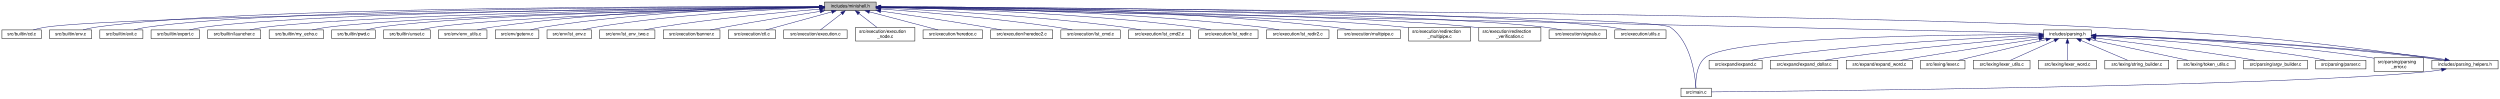
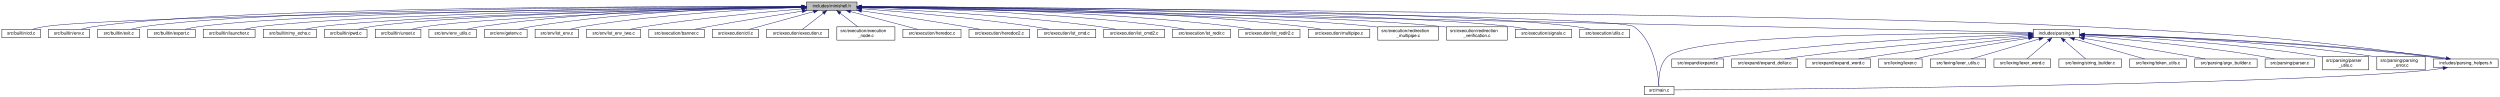
- <svg xmlns="http://www.w3.org/2000/svg" xmlns:xlink="http://www.w3.org/1999/xlink" width="5515pt" height="218pt" viewBox="0.00 0.00 5514.50 218.00">
+ <svg xmlns="http://www.w3.org/2000/svg" xmlns:xlink="http://www.w3.org/1999/xlink" width="5638pt" height="218pt" viewBox="0.00 0.00 5637.50 218.00">
  <g id="graph0" class="graph" transform="scale(1 1) rotate(0) translate(4 214)">
    <g id="node1" class="node">
      <g id="a_node1">
        <a xlink:title=" ">
          <polygon fill="#bfbfbf" stroke="black" points="1814.5,-190.5 1814.5,-209.5 1928.5,-209.5 1928.5,-190.5 1814.5,-190.5" />
          <text text-anchor="middle" x="1871.5" y="-197.5" font-family="Helvetica,sans-Serif" font-size="10.00">includes/minishell.h</text>
        </a>
      </g>
    </g>
    <g id="node2" class="node">
      <g id="a_node2">
        <a xlink:href="cd_8c.html" target="_top" xlink:title=" ">
          <polygon fill="none" stroke="black" points="0,-129 0,-148 87,-148 87,-129 0,-129" />
          <text text-anchor="middle" x="43.5" y="-136" font-family="Helvetica,sans-Serif" font-size="10.00">src/builtin/cd.c</text>
        </a>
      </g>
    </g>
    <g id="edge1" class="edge">
      <path fill="none" stroke="midnightblue" d="M1804.08,-198.28C1500.33,-194.88 266.48,-179.6 95.5,-154 86.79,-152.7 77.46,-150.39 69.15,-148" />
      <polygon fill="midnightblue" stroke="midnightblue" points="1804.45,-201.78 1814.49,-198.39 1804.53,-194.78 1804.45,-201.78" />
    </g>
    <g id="node3" class="node">
      <g id="a_node3">
        <a xlink:href="env_8c.html" target="_top" xlink:title=" ">
          <polygon fill="none" stroke="black" points="105,-129 105,-148 198,-148 198,-129 105,-129" />
          <text text-anchor="middle" x="151.5" y="-136" font-family="Helvetica,sans-Serif" font-size="10.00">src/builtin/env.c</text>
        </a>
      </g>
    </g>
    <g id="edge2" class="edge">
      <path fill="none" stroke="midnightblue" d="M1804.05,-199.25C1533.01,-199.94 522.67,-199.33 206.5,-154 197.41,-152.7 187.67,-150.43 178.94,-148.06" />
      <polygon fill="midnightblue" stroke="midnightblue" points="1804.14,-202.75 1814.13,-199.22 1804.12,-195.75 1804.14,-202.75" />
    </g>
    <g id="node4" class="node">
      <g id="a_node4">
        <a xlink:href="exit_8c.html" target="_top" xlink:title=" ">
          <polygon fill="none" stroke="black" points="216,-129 216,-148 311,-148 311,-129 216,-129" />
          <text text-anchor="middle" x="263.5" y="-136" font-family="Helvetica,sans-Serif" font-size="10.00">src/builtin/exit.c</text>
        </a>
      </g>
    </g>
    <g id="edge3" class="edge">
      <path fill="none" stroke="midnightblue" d="M1804.38,-199.06C1545.62,-198.96 612.65,-195.66 319.5,-154 310.25,-152.69 300.33,-150.41 291.45,-148.05" />
      <polygon fill="midnightblue" stroke="midnightblue" points="1804.39,-202.56 1814.39,-199.06 1804.39,-195.56 1804.39,-202.56" />
    </g>
    <g id="node5" class="node">
      <g id="a_node5">
        <a xlink:href="export_8c.html" target="_top" xlink:title=" ">
          <polygon fill="none" stroke="black" points="329,-129 329,-148 436,-148 436,-129 329,-129" />
          <text text-anchor="middle" x="382.5" y="-136" font-family="Helvetica,sans-Serif" font-size="10.00">src/builtin/export.c</text>
        </a>
      </g>
    </g>
    <g id="edge4" class="edge">
      <path fill="none" stroke="midnightblue" d="M1804.19,-198.65C1558.78,-197.08 712.36,-189.19 444.5,-154 434.31,-152.66 423.34,-150.38 413.5,-148.02" />
      <polygon fill="midnightblue" stroke="midnightblue" points="1804.37,-202.15 1814.39,-198.71 1804.42,-195.15 1804.37,-202.15" />
    </g>
    <g id="node6" class="node">
      <g id="a_node6">
        <a xlink:href="launcher_8c.html" target="_top" xlink:title=" ">
          <polygon fill="none" stroke="black" points="454,-129 454,-148 571,-148 571,-129 454,-129" />
          <text text-anchor="middle" x="512.5" y="-136" font-family="Helvetica,sans-Serif" font-size="10.00">src/builtin/launcher.c</text>
        </a>
      </g>
    </g>
    <g id="edge5" class="edge">
      <path fill="none" stroke="midnightblue" d="M1804.18,-198.21C1574.23,-195.28 820.82,-183.58 580.5,-154 569.48,-152.64 557.6,-150.39 546.9,-148.06" />
      <polygon fill="midnightblue" stroke="midnightblue" points="1804.37,-201.71 1814.41,-198.34 1804.45,-194.71 1804.37,-201.71" />
    </g>
    <g id="node7" class="node">
      <g id="a_node7">
        <a xlink:href="my__echo_8c.html" target="_top" xlink:title=" ">
          <polygon fill="none" stroke="black" points="589.5,-129 589.5,-148 709.5,-148 709.5,-129 589.5,-129" />
          <text text-anchor="middle" x="649.5" y="-136" font-family="Helvetica,sans-Serif" font-size="10.00">src/builtin/my_echo.c</text>
        </a>
      </g>
    </g>
    <g id="edge6" class="edge">
      <path fill="none" stroke="midnightblue" d="M1804.28,-197.86C1590.93,-194.02 930.73,-180.25 718.5,-154 707.32,-152.62 695.27,-150.36 684.41,-148.03" />
      <polygon fill="midnightblue" stroke="midnightblue" points="1804.33,-201.36 1814.39,-198.04 1804.46,-194.36 1804.33,-201.36" />
    </g>
    <g id="node8" class="node">
      <g id="a_node8">
        <a xlink:href="pwd_8c.html" target="_top" xlink:title=" ">
          <polygon fill="none" stroke="black" points="727.5,-129 727.5,-148 823.5,-148 823.5,-129 727.5,-129" />
          <text text-anchor="middle" x="775.5" y="-136" font-family="Helvetica,sans-Serif" font-size="10.00">src/builtin/pwd.c</text>
        </a>
      </g>
    </g>
    <g id="edge7" class="edge">
      <path fill="none" stroke="midnightblue" d="M1804.17,-197.89C1605.02,-194.33 1021.02,-181.76 832.5,-154 823.21,-152.63 813.23,-150.37 804.26,-148.04" />
      <polygon fill="midnightblue" stroke="midnightblue" points="1804.14,-201.39 1814.2,-198.07 1804.27,-194.39 1804.14,-201.39" />
    </g>
    <g id="node9" class="node">
      <g id="a_node9">
        <a xlink:href="unset_8c.html" target="_top" xlink:title=" ">
          <polygon fill="none" stroke="black" points="842,-129 842,-148 945,-148 945,-129 842,-129" />
          <text text-anchor="middle" x="893.5" y="-136" font-family="Helvetica,sans-Serif" font-size="10.00">src/builtin/unset.c</text>
        </a>
      </g>
    </g>
    <g id="edge8" class="edge">
      <path fill="none" stroke="midnightblue" d="M1804.28,-197.35C1621.44,-192.59 1117.81,-177.67 953.5,-154 943.85,-152.61 933.48,-150.38 924.12,-148.07" />
      <polygon fill="midnightblue" stroke="midnightblue" points="1804.22,-200.85 1814.3,-197.61 1804.4,-193.85 1804.22,-200.85" />
    </g>
    <g id="node10" class="node">
      <g id="a_node10">
        <a xlink:href="env__utils_8c.html" target="_top" xlink:title=" ">
          <polygon fill="none" stroke="black" points="963,-129 963,-148 1070,-148 1070,-129 963,-129" />
          <text text-anchor="middle" x="1016.5" y="-136" font-family="Helvetica,sans-Serif" font-size="10.00">src/env/env_utils.c</text>
        </a>
      </g>
    </g>
    <g id="edge9" class="edge">
      <path fill="none" stroke="midnightblue" d="M1803.66,-199.01C1666.28,-198.17 1345.6,-191.9 1079.5,-154 1069.39,-152.56 1058.51,-150.31 1048.68,-148.01" />
      <polygon fill="midnightblue" stroke="midnightblue" points="1804,-202.51 1814.02,-199.06 1804.04,-195.51 1804,-202.51" />
    </g>
    <g id="node11" class="node">
      <g id="a_node11">
        <a xlink:href="getenv_8c.html" target="_top" xlink:title=" ">
          <polygon fill="none" stroke="black" points="1088.5,-129 1088.5,-148 1184.5,-148 1184.5,-129 1088.5,-129" />
          <text text-anchor="middle" x="1136.5" y="-136" font-family="Helvetica,sans-Serif" font-size="10.00">src/env/getenv.c</text>
        </a>
      </g>
    </g>
    <g id="edge10" class="edge">
      <path fill="none" stroke="midnightblue" d="M1804.08,-198.59C1681.69,-196.95 1415.1,-189.24 1193.5,-154 1184.42,-152.56 1174.68,-150.34 1165.87,-148.06" />
      <polygon fill="midnightblue" stroke="midnightblue" points="1804.37,-202.1 1814.41,-198.72 1804.45,-195.1 1804.37,-202.1" />
    </g>
    <g id="node12" class="node">
      <g id="a_node12">
        <a xlink:href="lst__env_8c.html" target="_top" xlink:title=" ">
          <polygon fill="none" stroke="black" points="1202.5,-129 1202.5,-148 1300.5,-148 1300.5,-129 1202.5,-129" />
          <text text-anchor="middle" x="1251.5" y="-136" font-family="Helvetica,sans-Serif" font-size="10.00">src/env/lst_env.c</text>
        </a>
      </g>
    </g>
    <g id="edge11" class="edge">
      <path fill="none" stroke="midnightblue" d="M1804.27,-197.2C1698.4,-193.56 1486.65,-183.03 1309.5,-154 1300.38,-152.51 1290.6,-150.3 1281.71,-148.05" />
      <polygon fill="midnightblue" stroke="midnightblue" points="1804.38,-200.71 1814.49,-197.54 1804.61,-193.71 1804.38,-200.71" />
    </g>
    <g id="node13" class="node">
      <g id="a_node13">
        <a xlink:href="lst__env__two_8c.html" target="_top" xlink:title=" ">
          <polygon fill="none" stroke="black" points="1318.5,-129 1318.5,-148 1440.5,-148 1440.5,-129 1318.5,-129" />
          <text text-anchor="middle" x="1379.5" y="-136" font-family="Helvetica,sans-Serif" font-size="10.00">src/env/lst_env_two.c</text>
        </a>
      </g>
    </g>
    <g id="edge12" class="edge">
      <path fill="none" stroke="midnightblue" d="M1804.16,-193.87C1720.64,-187.03 1574.06,-173.49 1449.5,-154 1438.96,-152.35 1427.6,-150.17 1417.16,-148.01" />
      <polygon fill="midnightblue" stroke="midnightblue" points="1804.02,-197.37 1814.27,-194.69 1804.59,-190.39 1804.02,-197.37" />
    </g>
    <g id="node14" class="node">
      <g id="a_node14">
        <a xlink:href="banner_8c.html" target="_top" xlink:title=" ">
          <polygon fill="none" stroke="black" points="1459,-129 1459,-148 1584,-148 1584,-129 1459,-129" />
          <text text-anchor="middle" x="1521.5" y="-136" font-family="Helvetica,sans-Serif" font-size="10.00">src/execution/banner.c</text>
        </a>
      </g>
    </g>
    <g id="edge13" class="edge">
      <path fill="none" stroke="midnightblue" d="M1804.74,-188.93C1748.35,-180.24 1665.51,-167.07 1593.5,-154 1583.46,-152.18 1572.67,-150.08 1562.57,-148.05" />
      <polygon fill="midnightblue" stroke="midnightblue" points="1804.54,-192.44 1814.95,-190.5 1805.6,-185.52 1804.54,-192.44" />
    </g>
    <g id="node15" class="node">
      <g id="a_node15">
        <a xlink:href="ctl_8c.html" target="_top" xlink:title=" ">
          <polygon fill="none" stroke="black" points="1602.5,-129 1602.5,-148 1706.5,-148 1706.5,-129 1602.5,-129" />
          <text text-anchor="middle" x="1654.5" y="-136" font-family="Helvetica,sans-Serif" font-size="10.00">src/execution/ctl.c</text>
        </a>
      </g>
    </g>
    <g id="edge14" class="edge">
      <path fill="none" stroke="midnightblue" d="M1830.73,-187.82C1788.58,-176.26 1723.7,-158.47 1685.53,-148.01" />
      <polygon fill="midnightblue" stroke="midnightblue" points="1829.84,-191.21 1840.41,-190.48 1831.69,-184.46 1829.84,-191.21" />
    </g>
    <g id="node16" class="node">
      <g id="a_node16">
        <a xlink:href="execution_8c.html" target="_top" xlink:title=" ">
          <polygon fill="none" stroke="black" points="1724.5,-129 1724.5,-148 1864.5,-148 1864.5,-129 1724.5,-129" />
          <text text-anchor="middle" x="1794.5" y="-136" font-family="Helvetica,sans-Serif" font-size="10.00">src/execution/execution.c</text>
        </a>
      </g>
    </g>
    <g id="edge15" class="edge">
      <path fill="none" stroke="midnightblue" d="M1852.47,-184.29C1837.7,-172.88 1817.74,-157.46 1805.51,-148.01" />
      <polygon fill="midnightblue" stroke="midnightblue" points="1850.41,-187.13 1860.47,-190.48 1854.69,-181.59 1850.41,-187.13" />
    </g>
    <g id="node17" class="node">
      <g id="a_node17">
        <a xlink:href="execution__node_8c.html" target="_top" xlink:title=" ">
          <polygon fill="none" stroke="black" points="1883,-123.5 1883,-153.5 2014,-153.5 2014,-123.5 1883,-123.5" />
          <text text-anchor="start" x="1891" y="-141.5" font-family="Helvetica,sans-Serif" font-size="10.00">src/execution/execution</text>
          <text text-anchor="middle" x="1948.5" y="-130.5" font-family="Helvetica,sans-Serif" font-size="10.00">_node.c</text>
        </a>
      </g>
    </g>
    <g id="edge16" class="edge">
      <path fill="none" stroke="midnightblue" d="M1890.66,-184.2C1902.8,-174.81 1918.41,-162.75 1930.35,-153.52" />
      <polygon fill="midnightblue" stroke="midnightblue" points="1888.31,-181.59 1882.53,-190.48 1892.59,-187.13 1888.31,-181.59" />
    </g>
    <g id="node18" class="node">
      <g id="a_node18">
        <a xlink:href="heredoc_8c.html" target="_top" xlink:title=" ">
          <polygon fill="none" stroke="black" points="2032,-129 2032,-148 2163,-148 2163,-129 2032,-129" />
          <text text-anchor="middle" x="2097.5" y="-136" font-family="Helvetica,sans-Serif" font-size="10.00">src/execution/heredoc.c</text>
        </a>
      </g>
    </g>
    <g id="edge17" class="edge">
      <path fill="none" stroke="midnightblue" d="M1913.68,-187.9C1957.57,-176.34 2025.35,-158.5 2065.18,-148.01" />
      <polygon fill="midnightblue" stroke="midnightblue" points="1912.66,-184.54 1903.88,-190.48 1914.44,-191.31 1912.66,-184.54" />
    </g>
    <g id="node19" class="node">
      <g id="a_node19">
        <a xlink:href="heredoc2_8c.html" target="_top" xlink:title=" ">
          <polygon fill="none" stroke="black" points="2181,-129 2181,-148 2318,-148 2318,-129 2181,-129" />
          <text text-anchor="middle" x="2249.5" y="-136" font-family="Helvetica,sans-Serif" font-size="10.00">src/execution/heredoc2.c</text>
        </a>
      </g>
    </g>
    <g id="edge18" class="edge">
      <path fill="none" stroke="midnightblue" d="M1938.79,-189.59C1999.66,-180.92 2091.71,-167.4 2171.5,-154 2182.37,-152.18 2194.06,-150.08 2205,-148.05" />
      <polygon fill="midnightblue" stroke="midnightblue" points="1937.96,-186.17 1928.55,-191.05 1938.94,-193.11 1937.96,-186.17" />
    </g>
    <g id="node20" class="node">
      <g id="a_node20">
        <a xlink:href="lst__cmd_8c.html" target="_top" xlink:title=" ">
          <polygon fill="none" stroke="black" points="2336,-129 2336,-148 2467,-148 2467,-129 2336,-129" />
          <text text-anchor="middle" x="2401.5" y="-136" font-family="Helvetica,sans-Serif" font-size="10.00">src/execution/lst_cmd.c</text>
        </a>
      </g>
    </g>
    <g id="edge19" class="edge">
      <path fill="none" stroke="midnightblue" d="M1939.04,-194.28C2028.1,-187.61 2189.55,-173.97 2326.5,-154 2337.79,-152.35 2349.95,-150.18 2361.14,-148.01" />
      <polygon fill="midnightblue" stroke="midnightblue" points="1938.52,-190.81 1928.81,-195.04 1939.04,-197.79 1938.52,-190.81" />
    </g>
    <g id="node21" class="node">
      <g id="a_node21">
        <a xlink:href="lst__cmd2_8c.html" target="_top" xlink:title=" ">
          <polygon fill="none" stroke="black" points="2485,-129 2485,-148 2622,-148 2622,-129 2485,-129" />
          <text text-anchor="middle" x="2553.5" y="-136" font-family="Helvetica,sans-Serif" font-size="10.00">src/execution/lst_cmd2.c</text>
        </a>
      </g>
    </g>
    <g id="edge20" class="edge">
      <path fill="none" stroke="midnightblue" d="M1938.88,-196.39C2050.72,-191.52 2281.6,-179.17 2475.5,-154 2487.52,-152.44 2500.49,-150.24 2512.34,-148.02" />
      <polygon fill="midnightblue" stroke="midnightblue" points="1938.6,-192.9 1928.76,-196.82 1938.9,-199.89 1938.6,-192.9" />
    </g>
    <g id="node22" class="node">
      <g id="a_node22">
        <a xlink:href="lst__redir_8c.html" target="_top" xlink:title=" ">
          <polygon fill="none" stroke="black" points="2640,-129 2640,-148 2771,-148 2771,-129 2640,-129" />
          <text text-anchor="middle" x="2705.5" y="-136" font-family="Helvetica,sans-Serif" font-size="10.00">src/execution/lst_redir.c</text>
        </a>
      </g>
    </g>
    <g id="edge21" class="edge">
      <path fill="none" stroke="midnightblue" d="M1938.89,-197.98C2071.72,-195.31 2376.49,-185.94 2630.5,-154 2642.34,-152.51 2655.13,-150.28 2666.73,-148.01" />
      <polygon fill="midnightblue" stroke="midnightblue" points="1938.79,-194.48 1928.86,-198.18 1938.93,-201.48 1938.79,-194.48" />
    </g>
    <g id="node23" class="node">
      <g id="a_node23">
        <a xlink:href="lst__redir2_8c.html" target="_top" xlink:title=" ">
          <polygon fill="none" stroke="black" points="2789.5,-129 2789.5,-148 2927.5,-148 2927.5,-129 2789.5,-129" />
          <text text-anchor="middle" x="2858.5" y="-136" font-family="Helvetica,sans-Serif" font-size="10.00">src/execution/lst_redir2.c</text>
        </a>
      </g>
    </g>
    <g id="edge22" class="edge">
      <path fill="none" stroke="midnightblue" d="M1938.59,-198.7C2089.39,-197.36 2466.47,-190.32 2779.5,-154 2791.97,-152.55 2805.43,-150.33 2817.65,-148.06" />
      <polygon fill="midnightblue" stroke="midnightblue" points="1938.53,-195.2 1928.56,-198.78 1938.58,-202.2 1938.53,-195.2" />
    </g>
    <g id="node24" class="node">
      <g id="a_node24">
        <a xlink:href="multipipe_8c.html" target="_top" xlink:title=" ">
          <polygon fill="none" stroke="black" points="2946,-129 2946,-148 3085,-148 3085,-129 2946,-129" />
          <text text-anchor="middle" x="3015.5" y="-136" font-family="Helvetica,sans-Serif" font-size="10.00">src/execution/multipipe.c</text>
        </a>
      </g>
    </g>
    <g id="edge23" class="edge">
      <path fill="none" stroke="midnightblue" d="M1938.78,-199.4C2107.35,-199.7 2561.15,-196.17 2936.5,-154 2949.11,-152.58 2962.74,-150.34 2975.07,-148.04" />
      <polygon fill="midnightblue" stroke="midnightblue" points="1938.58,-195.9 1928.57,-199.38 1938.57,-202.9 1938.58,-195.9" />
    </g>
    <g id="node25" class="node">
      <g id="a_node25">
        <a xlink:href="redirection__multipipe_8c.html" target="_top" xlink:title=" ">
          <polygon fill="none" stroke="black" points="3103,-123.5 3103,-153.5 3240,-153.5 3240,-123.5 3103,-123.5" />
          <text text-anchor="start" x="3111" y="-141.5" font-family="Helvetica,sans-Serif" font-size="10.00">src/execution/redirection</text>
          <text text-anchor="middle" x="3171.5" y="-130.5" font-family="Helvetica,sans-Serif" font-size="10.00">_multipipe.c</text>
        </a>
      </g>
    </g>
    <g id="edge24" class="edge">
      <path fill="none" stroke="midnightblue" d="M1938.91,-197.82C2160.78,-193.75 2866.97,-179.09 3093.5,-154 3096.51,-153.67 3099.58,-153.28 3102.68,-152.86" />
      <polygon fill="midnightblue" stroke="midnightblue" points="1938.65,-194.33 1928.72,-198.01 1938.78,-201.33 1938.65,-194.33" />
    </g>
    <g id="node26" class="node">
      <g id="a_node26">
        <a xlink:href="redirection__verification_8c.html" target="_top" xlink:title=" ">
          <polygon fill="none" stroke="black" points="3258,-123.5 3258,-153.5 3395,-153.5 3395,-123.5 3258,-123.5" />
          <text text-anchor="start" x="3266" y="-141.5" font-family="Helvetica,sans-Serif" font-size="10.00">src/execution/redirection</text>
          <text text-anchor="middle" x="3326.5" y="-130.5" font-family="Helvetica,sans-Serif" font-size="10.00">_verification.c</text>
        </a>
      </g>
    </g>
    <g id="edge25" class="edge">
      <path fill="none" stroke="midnightblue" d="M1939.19,-198.14C2179.39,-194.89 2990.32,-182.05 3248.5,-154 3251.51,-153.67 3254.58,-153.29 3257.68,-152.88" />
      <polygon fill="midnightblue" stroke="midnightblue" points="1938.81,-194.65 1928.86,-198.28 1938.9,-201.65 1938.81,-194.65" />
    </g>
    <g id="node27" class="node">
      <g id="a_node27">
        <a xlink:href="signals_8c.html" target="_top" xlink:title=" ">
          <polygon fill="none" stroke="black" points="3413,-129 3413,-148 3540,-148 3540,-129 3413,-129" />
          <text text-anchor="middle" x="3476.5" y="-136" font-family="Helvetica,sans-Serif" font-size="10.00">src/execution/signals.c</text>
        </a>
      </g>
    </g>
    <g id="edge26" class="edge">
      <path fill="none" stroke="midnightblue" d="M1938.98,-198.54C2196.08,-196.55 3114.4,-187.23 3404.5,-154 3416.28,-152.65 3429,-150.37 3440.43,-148.01" />
      <polygon fill="midnightblue" stroke="midnightblue" points="1938.65,-195.04 1928.67,-198.62 1938.7,-202.04 1938.65,-195.04" />
    </g>
    <g id="node28" class="node">
      <g id="a_node28">
        <a xlink:href="utils_8c.html" target="_top" xlink:title=" ">
          <polygon fill="none" stroke="black" points="3558,-129 3558,-148 3671,-148 3671,-129 3558,-129" />
          <text text-anchor="middle" x="3614.5" y="-136" font-family="Helvetica,sans-Serif" font-size="10.00">src/execution/utils.c</text>
        </a>
      </g>
    </g>
    <g id="edge27" class="edge">
      <path fill="none" stroke="midnightblue" d="M1938.98,-198.92C2211.27,-198.35 3229.87,-193.56 3549.5,-154 3560.17,-152.68 3571.67,-150.4 3581.98,-148.04" />
      <polygon fill="midnightblue" stroke="midnightblue" points="1938.84,-195.43 1928.85,-198.94 1938.85,-202.43 1938.84,-195.43" />
    </g>
    <g id="node29" class="node">
      <g id="a_node29">
        <a xlink:href="main_8c.html" target="_top" xlink:title=" ">
          <polygon fill="none" stroke="black" points="3704,-0.5 3704,-19.5 3771,-19.5 3771,-0.5 3704,-0.5" />
          <text text-anchor="middle" x="3737.5" y="-7.5" font-family="Helvetica,sans-Serif" font-size="10.00">src/main.c</text>
        </a>
      </g>
    </g>
    <g id="edge28" class="edge">
      <path fill="none" stroke="midnightblue" d="M1938.78,-198.33C2262.31,-195.01 3644.08,-179.35 3680.5,-154 3726.78,-121.78 3735.49,-45.53 3737.13,-19.72" />
      <polygon fill="midnightblue" stroke="midnightblue" points="1938.58,-194.84 1928.61,-198.44 1938.65,-201.84 1938.58,-194.84" />
    </g>
    <g id="node30" class="node">
      <g id="a_node30">
        <a xlink:href="parsing_8h.html" target="_top" xlink:title=" ">
-           <polygon fill="none" stroke="black" points="4504,-129 4504,-148 4609,-148 4609,-129 4504,-129" />
-           <text text-anchor="middle" x="4556.5" y="-136" font-family="Helvetica,sans-Serif" font-size="10.00">includes/parsing.h</text>
+           <polygon fill="none" stroke="black" points="4581,-129 4581,-148 4686,-148 4686,-129 4581,-129" />
+           <text text-anchor="middle" x="4633.5" y="-136" font-family="Helvetica,sans-Serif" font-size="10.00">includes/parsing.h</text>
        </a>
      </g>
    </g>
    <g id="edge29" class="edge">
-       <path fill="none" stroke="midnightblue" d="M1938.72,-197.51C2316.19,-189.15 4167.08,-148.13 4503.87,-140.67" />
-       <polygon fill="midnightblue" stroke="midnightblue" points="1938.43,-194.02 1928.51,-197.74 1938.59,-201.01 1938.43,-194.02" />
-     </g>
-     <g id="node42" class="node">
-       <g id="a_node42">
+       <path fill="none" stroke="midnightblue" d="M1938.68,-197.55C2323.02,-189.27 4238.03,-148.02 4580.9,-140.63" />
+       <polygon fill="midnightblue" stroke="midnightblue" points="1938.48,-194.06 1928.55,-197.77 1938.63,-201.05 1938.48,-194.06" />
+     </g>
+     <g id="node43" class="node">
+       <g id="a_node43">
        <a xlink:href="parsing__helpers_8h.html" target="_top" xlink:title=" ">
-           <polygon fill="none" stroke="black" points="5360.5,-62 5360.5,-81 5506.5,-81 5506.5,-62 5360.5,-62" />
-           <text text-anchor="middle" x="5433.5" y="-69" font-family="Helvetica,sans-Serif" font-size="10.00">includes/parsing_helpers.h</text>
-         </a>
-       </g>
-     </g>
-     <g id="edge45" class="edge">
-       <path fill="none" stroke="midnightblue" d="M1938.89,-198.58C2306.52,-196.19 4073.33,-183.34 4618.5,-154 4945.16,-136.42 5027.26,-130.41 5351.5,-87 5363.82,-85.35 5377.12,-83.17 5389.35,-81.01" />
-       <polygon fill="midnightblue" stroke="midnightblue" points="1938.65,-195.08 1928.68,-198.65 1938.7,-202.08 1938.65,-195.08" />
+           <polygon fill="none" stroke="black" points="5483.5,-62 5483.5,-81 5629.5,-81 5629.5,-62 5483.5,-62" />
+           <text text-anchor="middle" x="5556.5" y="-69" font-family="Helvetica,sans-Serif" font-size="10.00">includes/parsing_helpers.h</text>
+         </a>
+       </g>
+     </g>
+     <g id="edge46" class="edge">
+       <path fill="none" stroke="midnightblue" d="M1938.67,-198.57C2311.9,-196.07 4133.92,-182.59 4695.5,-154 5042.55,-136.33 5129.95,-132.19 5474.5,-87 5486.83,-85.38 5500.13,-83.22 5512.35,-81.05" />
+       <polygon fill="midnightblue" stroke="midnightblue" points="1938.55,-195.07 1928.57,-198.64 1938.59,-202.07 1938.55,-195.07" />
    </g>
    <g id="edge38" class="edge">
-       <path fill="none" stroke="midnightblue" d="M4493.96,-137.68C4315.64,-137.64 3813.87,-133.36 3757.5,-87 3737.27,-70.36 3736.13,-35.93 3736.83,-19.75" />
-       <polygon fill="midnightblue" stroke="midnightblue" points="4493.97,-141.18 4503.97,-137.68 4493.97,-134.18 4493.97,-141.18" />
+       <path fill="none" stroke="midnightblue" d="M4570.89,-138.06C4380.9,-139.21 3820.06,-138.17 3757.5,-87 3737.22,-70.42 3736.11,-35.96 3736.82,-19.77" />
+       <polygon fill="midnightblue" stroke="midnightblue" points="4571.02,-141.56 4581,-138 4570.98,-134.56 4571.02,-141.56" />
    </g>
    <g id="node31" class="node">
      <g id="a_node31">
        <a xlink:href="expand_8c.html" target="_top" xlink:title=" ">
          <polygon fill="none" stroke="black" points="3766,-62 3766,-81 3883,-81 3883,-62 3766,-62" />
          <text text-anchor="middle" x="3824.5" y="-69" font-family="Helvetica,sans-Serif" font-size="10.00">src/expand/expand.c</text>
        </a>
      </g>
    </g>
    <g id="edge30" class="edge">
-       <path fill="none" stroke="midnightblue" d="M4493.42,-135.52C4375.07,-131.19 4111.88,-118.59 3892.5,-87 3881.87,-85.47 3870.41,-83.25 3859.98,-81.01" />
-       <polygon fill="midnightblue" stroke="midnightblue" points="4493.61,-139.03 4503.73,-135.89 4493.86,-132.04 4493.61,-139.03" />
+       <path fill="none" stroke="midnightblue" d="M4570.65,-136.22C4442.51,-132.96 4142.1,-121.94 3892.5,-87 3881.86,-85.51 3870.4,-83.3 3859.98,-81.06" />
+       <polygon fill="midnightblue" stroke="midnightblue" points="4570.59,-139.72 4580.68,-136.47 4570.77,-132.73 4570.59,-139.72" />
    </g>
    <g id="node32" class="node">
      <g id="a_node32">
        <a xlink:href="expand__dollar_8c.html" target="_top" xlink:title=" ">
          <polygon fill="none" stroke="black" points="3901,-62 3901,-81 4050,-81 4050,-62 3901,-62" />
          <text text-anchor="middle" x="3975.5" y="-69" font-family="Helvetica,sans-Serif" font-size="10.00">src/expand/expand_dollar.c</text>
        </a>
      </g>
    </g>
    <g id="edge31" class="edge">
-       <path fill="none" stroke="midnightblue" d="M4493.52,-132.52C4399.01,-124.72 4215,-108.29 4059.5,-87 4047.18,-85.31 4033.91,-83.17 4021.62,-81.06" />
-       <polygon fill="midnightblue" stroke="midnightblue" points="4493.51,-136.03 4503.76,-133.36 4494.08,-129.05 4493.51,-136.03" />
+       <path fill="none" stroke="midnightblue" d="M4570.53,-133.68C4464.69,-126.87 4244.55,-111.07 4059.5,-87 4046.88,-85.36 4033.26,-83.18 4020.73,-81.02" />
+       <polygon fill="midnightblue" stroke="midnightblue" points="4570.51,-137.19 4580.71,-134.33 4570.96,-130.2 4570.51,-137.19" />
    </g>
    <g id="node33" class="node">
      <g id="a_node33">
        <a xlink:href="expand__word_8c.html" target="_top" xlink:title=" ">
          <polygon fill="none" stroke="black" points="4068.5,-62 4068.5,-81 4214.5,-81 4214.5,-62 4068.5,-62" />
          <text text-anchor="middle" x="4141.5" y="-69" font-family="Helvetica,sans-Serif" font-size="10.00">src/expand/expand_word.c</text>
        </a>
      </g>
    </g>
    <g id="edge32" class="edge">
-       <path fill="none" stroke="midnightblue" d="M4493.98,-128.49C4427.01,-118.72 4317.62,-102.46 4223.5,-87 4212.23,-85.15 4200.11,-83.06 4188.73,-81.06" />
-       <polygon fill="midnightblue" stroke="midnightblue" points="4493.55,-131.96 4503.95,-129.94 4494.56,-125.03 4493.55,-131.96" />
+       <path fill="none" stroke="midnightblue" d="M4570.98,-130.83C4490.46,-122.01 4346.27,-105.4 4223.5,-87 4211.78,-85.24 4199.15,-83.12 4187.4,-81.05" />
+       <polygon fill="midnightblue" stroke="midnightblue" points="4570.64,-134.31 4580.96,-131.92 4571.4,-127.36 4570.64,-134.31" />
    </g>
    <g id="node34" class="node">
      <g id="a_node34">
        <a xlink:href="lexer_8c.html" target="_top" xlink:title=" ">
          <polygon fill="none" stroke="black" points="4232.5,-62 4232.5,-81 4330.5,-81 4330.5,-62 4232.5,-62" />
          <text text-anchor="middle" x="4281.5" y="-69" font-family="Helvetica,sans-Serif" font-size="10.00">src/lexing/lexer.c</text>
        </a>
      </g>
    </g>
    <g id="edge33" class="edge">
-       <path fill="none" stroke="midnightblue" d="M4509.61,-126.7C4465.83,-116.57 4398.7,-100.95 4340.5,-87 4332.6,-85.11 4324.12,-83.04 4316.11,-81.08" />
-       <polygon fill="midnightblue" stroke="midnightblue" points="4508.86,-130.12 4519.4,-128.96 4510.44,-123.3 4508.86,-130.12" />
+       <path fill="none" stroke="midnightblue" d="M4570.9,-128.02C4511.41,-118.7 4419.55,-103.51 4340.5,-87 4332.03,-85.23 4322.94,-83.11 4314.48,-81.04" />
+       <polygon fill="midnightblue" stroke="midnightblue" points="4570.47,-131.49 4580.89,-129.57 4571.55,-124.58 4570.47,-131.49" />
    </g>
    <g id="node35" class="node">
      <g id="a_node35">
        <a xlink:href="lexer__utils_8c.html" target="_top" xlink:title=" ">
          <polygon fill="none" stroke="black" points="4349,-62 4349,-81 4474,-81 4474,-62 4349,-62" />
          <text text-anchor="middle" x="4411.5" y="-69" font-family="Helvetica,sans-Serif" font-size="10.00">src/lexing/lexer_utils.c</text>
        </a>
      </g>
    </g>
    <g id="edge34" class="edge">
-       <path fill="none" stroke="midnightblue" d="M4527.75,-124.61C4499.03,-111.74 4455.68,-92.31 4430.83,-81.17" />
-       <polygon fill="midnightblue" stroke="midnightblue" points="4526.69,-127.97 4537.25,-128.87 4529.55,-121.58 4526.69,-127.97" />
+       <path fill="none" stroke="midnightblue" d="M4594.26,-126.01C4550.32,-113.15 4480.13,-92.59 4440.75,-81.06" />
+       <polygon fill="midnightblue" stroke="midnightblue" points="4593.44,-129.42 4604.02,-128.87 4595.41,-122.7 4593.44,-129.42" />
    </g>
    <g id="node36" class="node">
      <g id="a_node36">
        <a xlink:href="lexer__word_8c.html" target="_top" xlink:title=" ">
          <polygon fill="none" stroke="black" points="4492.5,-62 4492.5,-81 4620.5,-81 4620.5,-62 4492.5,-62" />
          <text text-anchor="middle" x="4556.5" y="-69" font-family="Helvetica,sans-Serif" font-size="10.00">src/lexing/lexer_word.c</text>
        </a>
      </g>
    </g>
    <g id="edge35" class="edge">
-       <path fill="none" stroke="midnightblue" d="M4556.5,-118.54C4556.5,-106.17 4556.5,-90.62 4556.5,-81.13" />
-       <polygon fill="midnightblue" stroke="midnightblue" points="4553,-118.73 4556.5,-128.73 4560,-118.73 4553,-118.73" />
+       <path fill="none" stroke="midnightblue" d="M4615.39,-122.21C4600.22,-109.41 4579.11,-91.59 4566.72,-81.13" />
+       <polygon fill="midnightblue" stroke="midnightblue" points="4613.22,-124.96 4623.12,-128.73 4617.73,-119.61 4613.22,-124.96" />
    </g>
    <g id="node37" class="node">
      <g id="a_node37">
        <a xlink:href="string__builder_8c.html" target="_top" xlink:title=" ">
          <polygon fill="none" stroke="black" points="4639,-62 4639,-81 4780,-81 4780,-62 4639,-62" />
          <text text-anchor="middle" x="4709.5" y="-69" font-family="Helvetica,sans-Serif" font-size="10.00">src/lexing/string_builder.c</text>
        </a>
      </g>
    </g>
    <g id="edge36" class="edge">
-       <path fill="none" stroke="midnightblue" d="M4586.04,-124.95C4616.34,-112.08 4662.65,-92.4 4689.1,-81.17" />
-       <polygon fill="midnightblue" stroke="midnightblue" points="4584.65,-121.74 4576.82,-128.87 4587.39,-128.18 4584.65,-121.74" />
+       <path fill="none" stroke="midnightblue" d="M4651.37,-122.21C4666.35,-109.41 4687.18,-91.59 4699.41,-81.13" />
+       <polygon fill="midnightblue" stroke="midnightblue" points="4649.07,-119.57 4643.75,-128.73 4653.62,-124.89 4649.07,-119.57" />
    </g>
    <g id="node38" class="node">
      <g id="a_node38">
        <a xlink:href="token__utils_8c.html" target="_top" xlink:title=" ">
          <polygon fill="none" stroke="black" points="4798.5,-62 4798.5,-81 4926.5,-81 4926.5,-62 4798.5,-62" />
          <text text-anchor="middle" x="4862.5" y="-69" font-family="Helvetica,sans-Serif" font-size="10.00">src/lexing/token_utils.c</text>
        </a>
      </g>
    </g>
    <g id="edge37" class="edge">
-       <path fill="none" stroke="midnightblue" d="M4606.86,-126.8C4667.08,-114.01 4766.66,-92.86 4822.09,-81.08" />
-       <polygon fill="midnightblue" stroke="midnightblue" points="4605.87,-123.43 4596.82,-128.94 4607.33,-130.28 4605.87,-123.43" />
+       <path fill="none" stroke="midnightblue" d="M4673.69,-126.09C4719,-113.23 4791.62,-92.62 4832.33,-81.06" />
+       <polygon fill="midnightblue" stroke="midnightblue" points="4672.57,-122.77 4663.91,-128.87 4674.49,-129.5 4672.57,-122.77" />
    </g>
    <g id="node39" class="node">
      <g id="a_node39">
        <a xlink:href="argv__builder_8c.html" target="_top" xlink:title=" ">
          <polygon fill="none" stroke="black" points="4945,-62 4945,-81 5086,-81 5086,-62 4945,-62" />
          <text text-anchor="middle" x="5015.5" y="-69" font-family="Helvetica,sans-Serif" font-size="10.00">src/parsing/argv_builder.c</text>
        </a>
      </g>
    </g>
    <g id="edge39" class="edge">
-       <path fill="none" stroke="midnightblue" d="M4619.28,-130.05C4694.56,-120.9 4824.49,-104.45 4935.5,-87 4946.79,-85.22 4958.95,-83.12 4970.29,-81.08" />
-       <polygon fill="midnightblue" stroke="midnightblue" points="4618.54,-126.61 4609.03,-131.29 4619.38,-133.56 4618.54,-126.61" />
+       <path fill="none" stroke="midnightblue" d="M4695.78,-127.34C4756.88,-117.31 4852.65,-101.43 4935.5,-87 4946.35,-85.11 4958.01,-83.03 4968.99,-81.04" />
+       <polygon fill="midnightblue" stroke="midnightblue" points="4695.21,-123.89 4685.91,-128.96 4696.35,-130.79 4695.21,-123.89" />
    </g>
    <g id="node40" class="node">
      <g id="a_node40">
        <a xlink:href="parser_8c.html" target="_top" xlink:title=" ">
          <polygon fill="none" stroke="black" points="5104,-62 5104,-81 5215,-81 5215,-62 5104,-62" />
          <text text-anchor="middle" x="5159.5" y="-69" font-family="Helvetica,sans-Serif" font-size="10.00">src/parsing/parser.c</text>
        </a>
      </g>
    </g>
    <g id="edge40" class="edge">
-       <path fill="none" stroke="midnightblue" d="M4619.21,-134.26C4720.07,-128.47 4924.34,-114.29 5095.5,-87 5105.29,-85.44 5115.81,-83.26 5125.45,-81.07" />
-       <polygon fill="midnightblue" stroke="midnightblue" points="4618.98,-130.77 4609.19,-134.83 4619.38,-137.76 4618.98,-130.77" />
+       <path fill="none" stroke="midnightblue" d="M4696.29,-132.92C4785.46,-125.9 4953.69,-110.73 5095.5,-87 5105.16,-85.38 5115.56,-83.22 5125.1,-81.05" />
+       <polygon fill="midnightblue" stroke="midnightblue" points="4695.78,-129.45 4686.08,-133.71 4696.32,-136.43 4695.78,-129.45" />
    </g>
    <g id="node41" class="node">
      <g id="a_node41">
+         <a xlink:href="parser__utils_8c.html" target="_top" xlink:title=" ">
+           <polygon fill="none" stroke="black" points="5233.5,-56.5 5233.5,-86.5 5337.5,-86.5 5337.5,-56.5 5233.5,-56.5" />
+           <text text-anchor="start" x="5241.5" y="-74.5" font-family="Helvetica,sans-Serif" font-size="10.00">src/parsing/parser</text>
+           <text text-anchor="middle" x="5285.5" y="-63.5" font-family="Helvetica,sans-Serif" font-size="10.00">_utils.c</text>
+         </a>
+       </g>
+     </g>
+     <g id="edge41" class="edge">
+       <path fill="none" stroke="midnightblue" d="M4696.51,-135.18C4804.97,-130.51 5033.66,-117.66 5224.5,-87 5227.4,-86.53 5230.37,-86 5233.36,-85.43" />
+       <polygon fill="midnightblue" stroke="midnightblue" points="4696.24,-131.69 4686.4,-135.61 4696.54,-138.68 4696.24,-131.69" />
+     </g>
+     <g id="node42" class="node">
+       <g id="a_node42">
        <a xlink:href="parsing__error_8c.html" target="_top" xlink:title=" ">
-           <polygon fill="none" stroke="black" points="5233,-56.5 5233,-86.5 5342,-86.5 5342,-56.5 5233,-56.5" />
-           <text text-anchor="start" x="5241" y="-74.5" font-family="Helvetica,sans-Serif" font-size="10.00">src/parsing/parsing</text>
-           <text text-anchor="middle" x="5287.5" y="-63.5" font-family="Helvetica,sans-Serif" font-size="10.00">_error.c</text>
-         </a>
-       </g>
-     </g>
-     <g id="edge41" class="edge">
-       <path fill="none" stroke="midnightblue" d="M4619.2,-135.91C4737.95,-132.2 5003.56,-120.58 5224.5,-87 5227.27,-86.58 5230.11,-86.1 5232.96,-85.58" />
-       <polygon fill="midnightblue" stroke="midnightblue" points="4619.09,-132.41 4609.2,-136.21 4619.3,-139.41 4619.09,-132.41" />
+           <polygon fill="none" stroke="black" points="5356,-56.5 5356,-86.5 5465,-86.5 5465,-56.5 5356,-56.5" />
+           <text text-anchor="start" x="5364" y="-74.5" font-family="Helvetica,sans-Serif" font-size="10.00">src/parsing/parsing</text>
+           <text text-anchor="middle" x="5410.5" y="-63.5" font-family="Helvetica,sans-Serif" font-size="10.00">_error.c</text>
+         </a>
+       </g>
    </g>
    <g id="edge42" class="edge">
-       <path fill="none" stroke="midnightblue" d="M4619.43,-135.74C4753.08,-131.61 5074.5,-119.1 5342.5,-87 5355.28,-85.47 5369.08,-83.25 5382.03,-81.01" />
-       <polygon fill="midnightblue" stroke="midnightblue" points="4619.26,-132.24 4609.37,-136.04 4619.47,-139.24 4619.26,-132.24" />
+       <path fill="none" stroke="midnightblue" d="M4696.24,-136.26C4820.83,-133.09 5107.99,-122.26 5346.5,-87 5349.54,-86.55 5352.66,-86.03 5355.79,-85.47" />
+       <polygon fill="midnightblue" stroke="midnightblue" points="4696.04,-132.76 4686.13,-136.51 4696.21,-139.76 4696.04,-132.76" />
    </g>
    <g id="edge43" class="edge">
-       <path fill="none" stroke="midnightblue" d="M5382.05,-60.21C5371.96,-58.53 5361.42,-57.01 5351.5,-56 5029.22,-23.19 3973.29,-12.94 3771.13,-11.26" />
-       <polygon fill="midnightblue" stroke="midnightblue" points="5381.5,-63.67 5391.95,-61.93 5382.7,-56.77 5381.5,-63.67" />
+       <path fill="none" stroke="midnightblue" d="M4696.28,-136.08C4835.34,-132.48 5179.24,-120.79 5465.5,-87 5478.28,-85.49 5492.08,-83.28 5505.03,-81.04" />
+       <polygon fill="midnightblue" stroke="midnightblue" points="4696.14,-132.58 4686.23,-136.33 4696.31,-139.58 4696.14,-132.58" />
    </g>
    <g id="edge44" class="edge">
-       <path fill="none" stroke="midnightblue" d="M5389.26,-82.78C5379.82,-84.38 5369.88,-85.88 5360.5,-87 5079,-120.72 4738.55,-132.82 4609.45,-136.3" />
-       <polygon fill="midnightblue" stroke="midnightblue" points="5390.04,-86.2 5399.27,-81.01 5388.82,-79.3 5390.04,-86.2" />
+       <path fill="none" stroke="midnightblue" d="M5505.38,-60.25C5495.19,-58.55 5484.53,-57.01 5474.5,-56 5126.33,-20.9 3982.64,-12.46 3771.26,-11.19" />
+       <polygon fill="midnightblue" stroke="midnightblue" points="5504.92,-63.72 5515.37,-61.99 5506.12,-56.83 5504.92,-63.72" />
+     </g>
+     <g id="edge45" class="edge">
+       <path fill="none" stroke="midnightblue" d="M5512.27,-82.8C5502.82,-84.41 5492.88,-85.89 5483.5,-87 5183.54,-122.41 4820.29,-133.55 4686.3,-136.54" />
+       <polygon fill="midnightblue" stroke="midnightblue" points="5513.04,-86.22 5522.28,-81.04 5511.82,-79.33 5513.04,-86.22" />
    </g>
  </g>
</svg>
